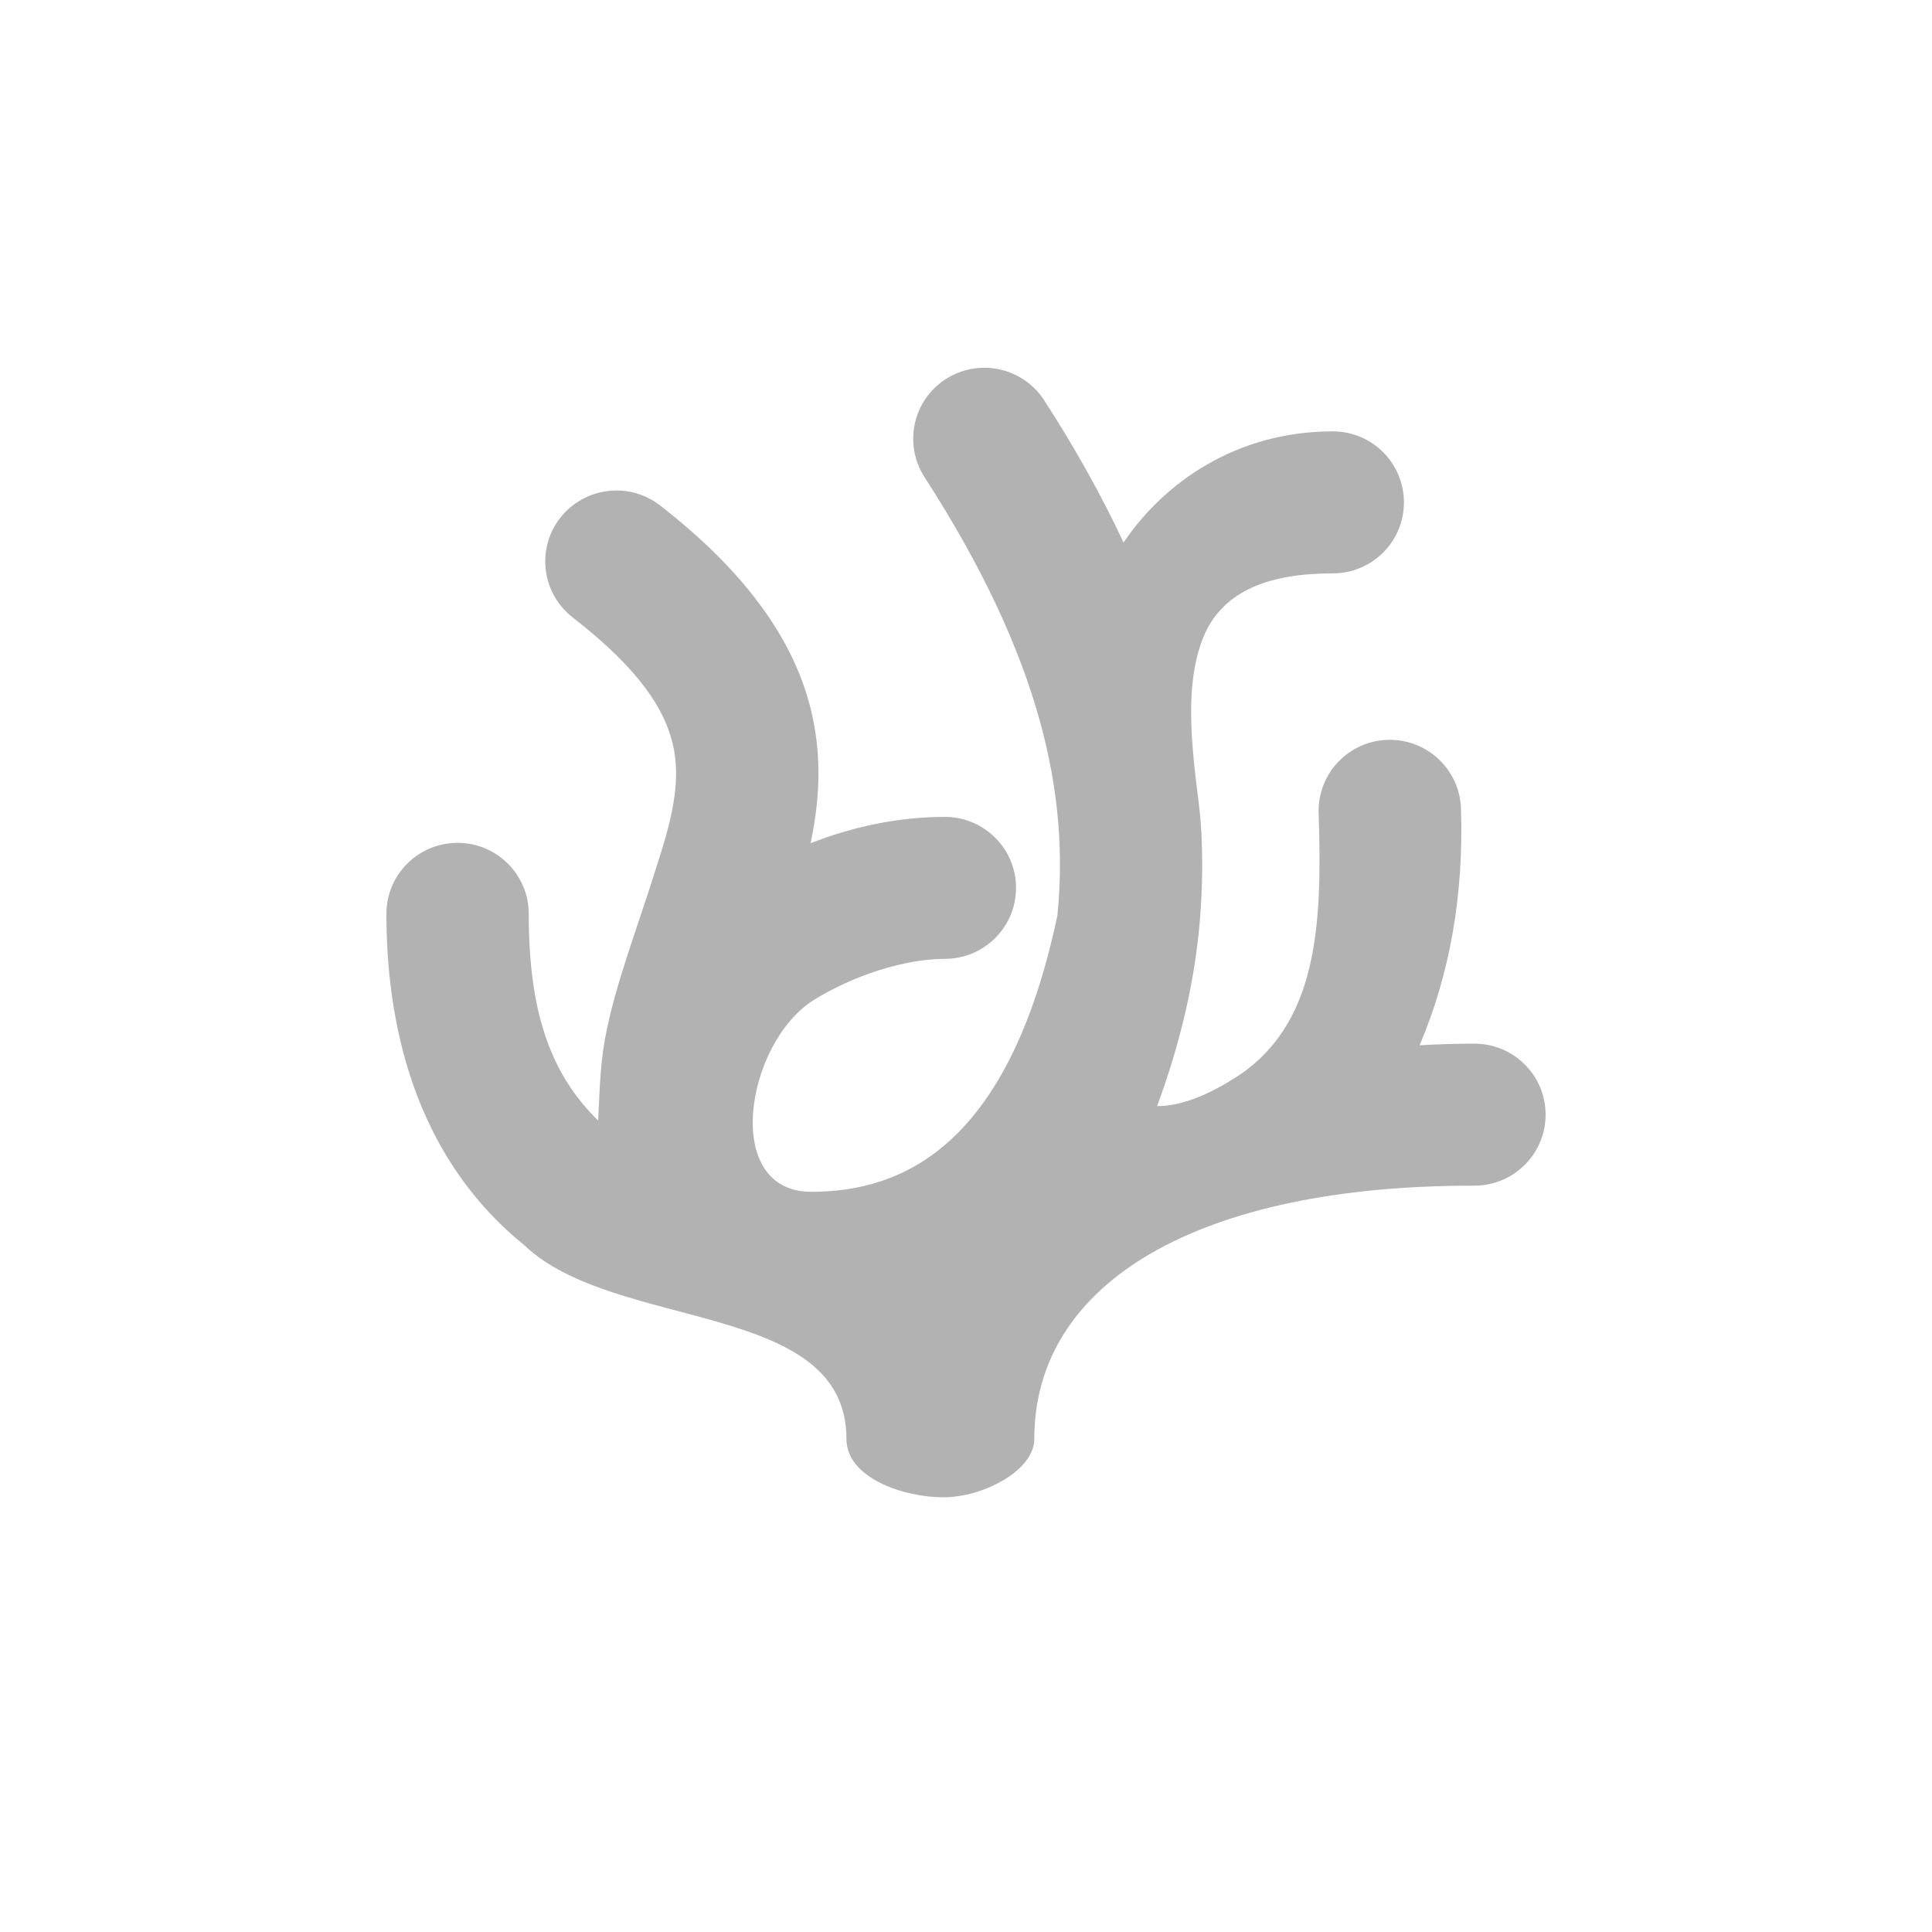
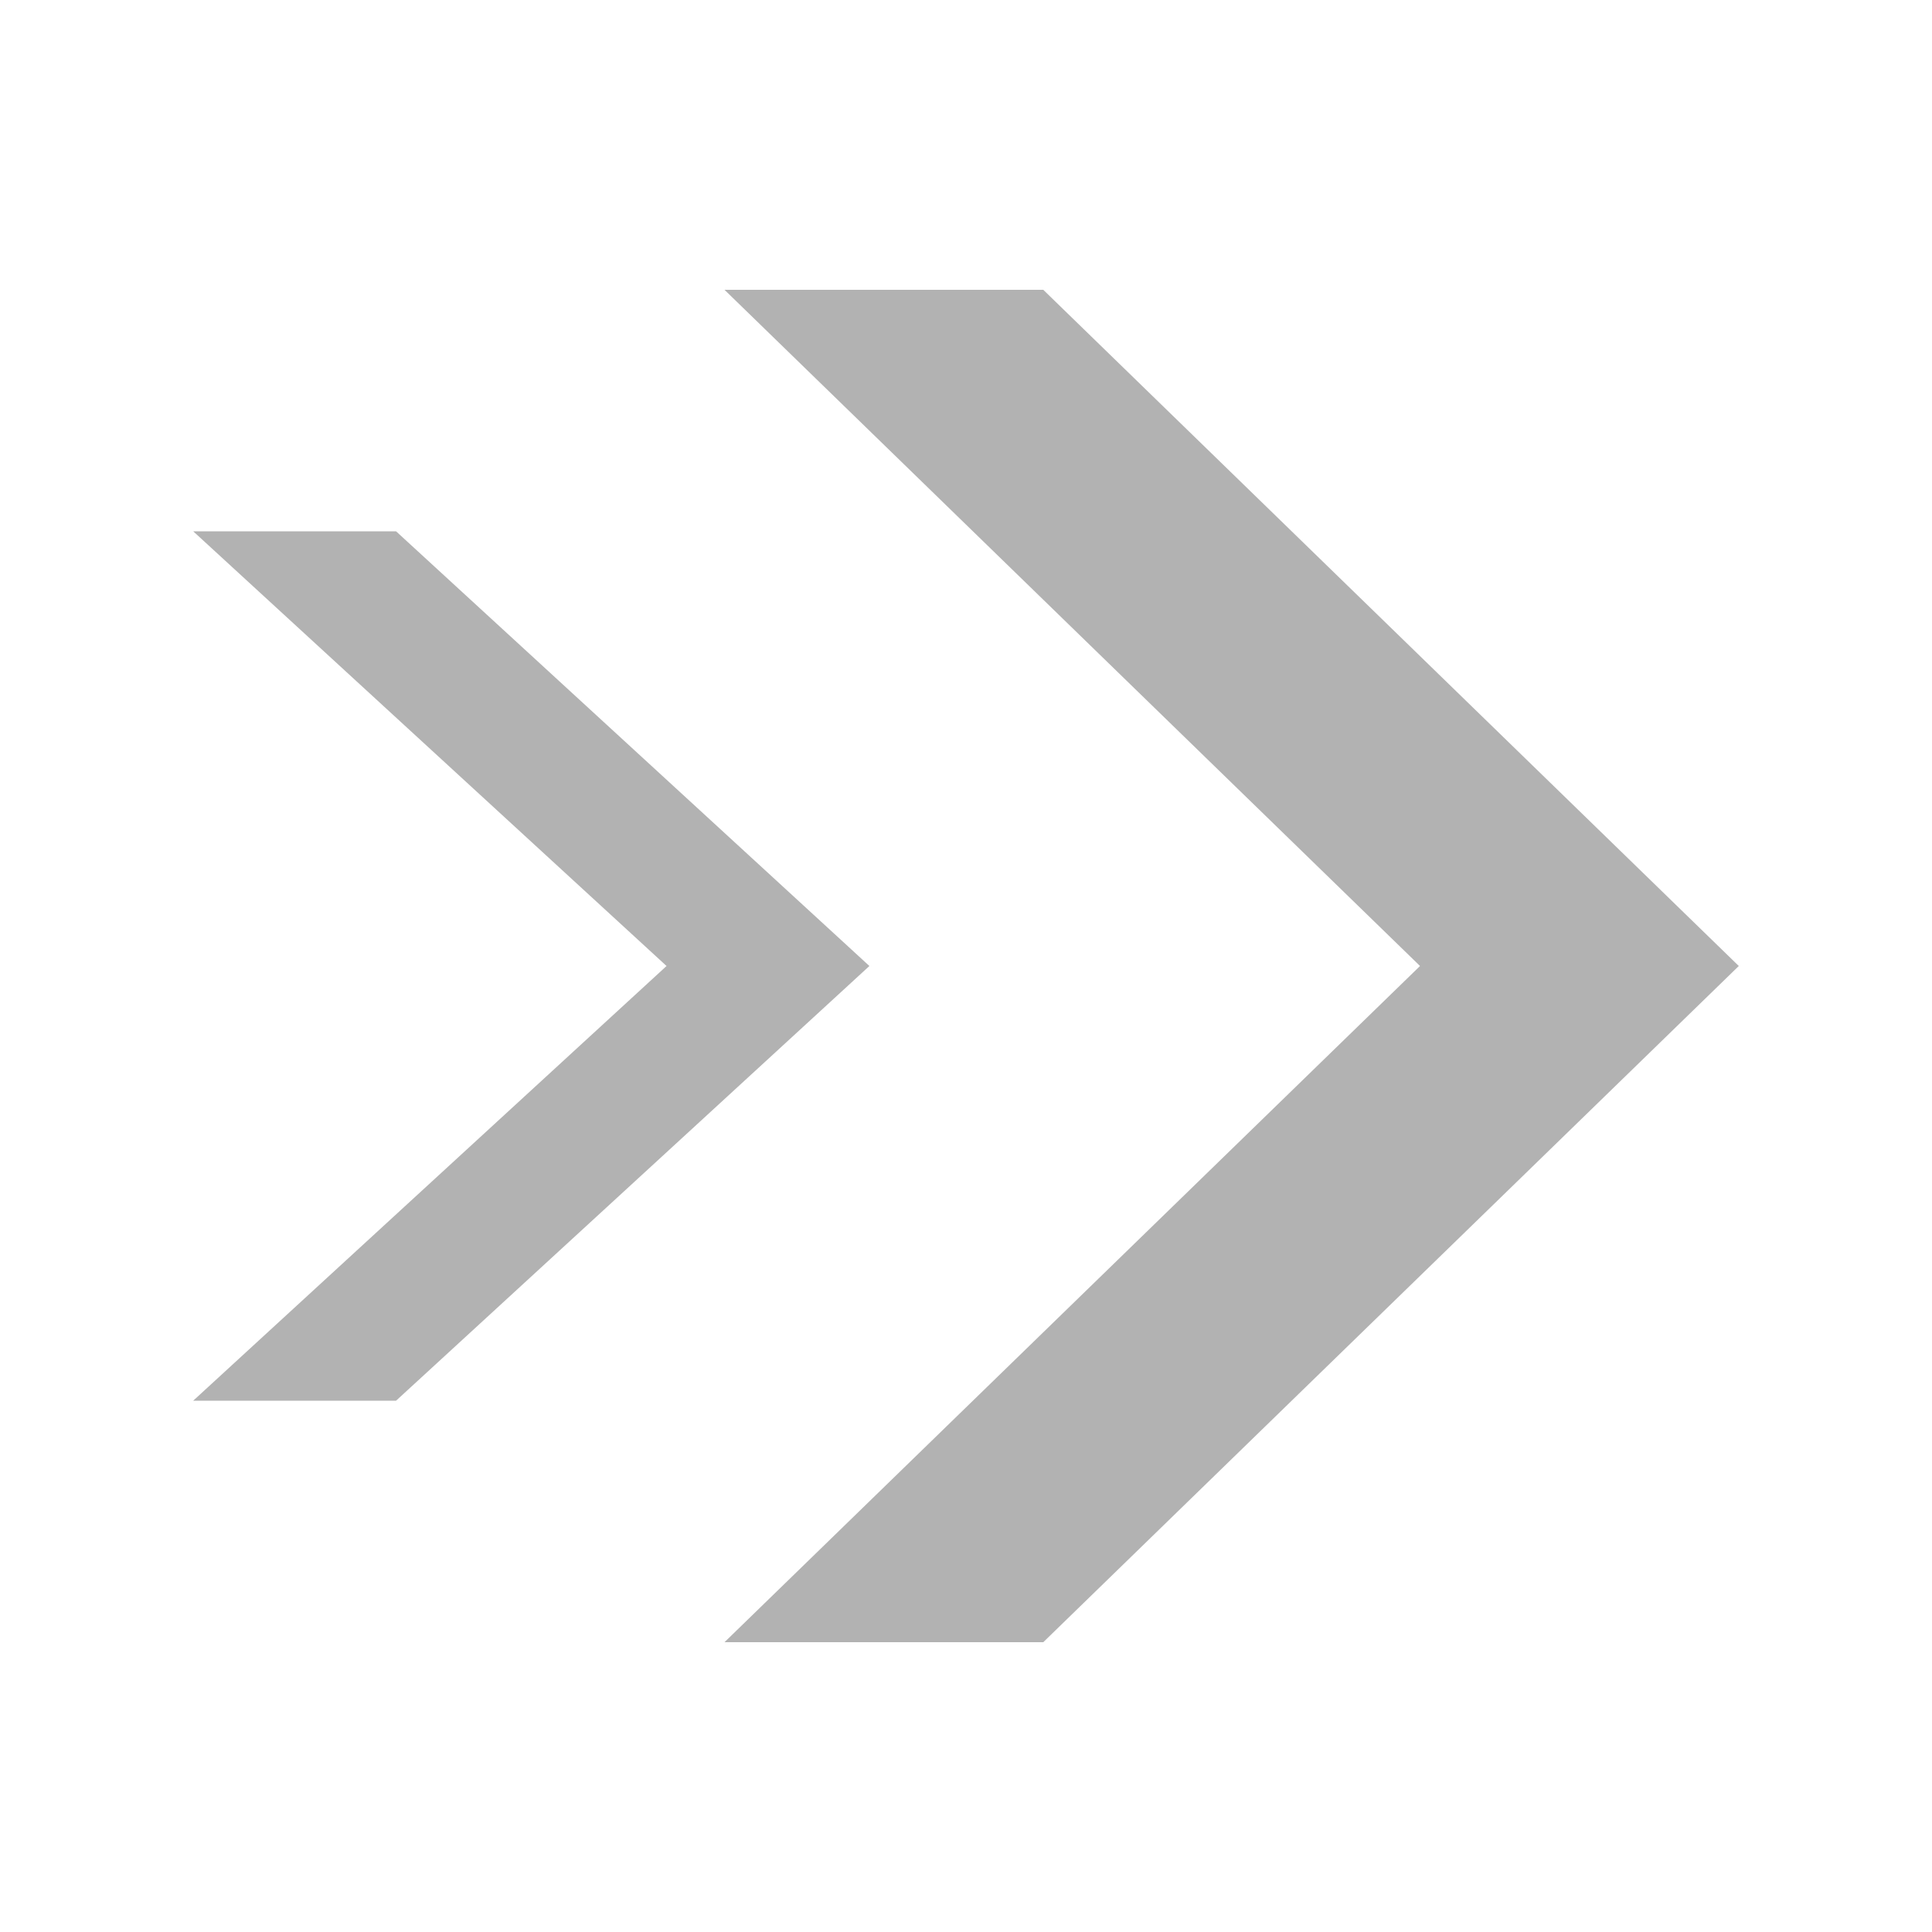
<svg xmlns="http://www.w3.org/2000/svg" version="1.1" x="0" y="0" width="40" height="40" viewBox="0, 0, 40, 40">
-   <g id="codium_grey_hc_light_letterpress">
-     <path d="M19.583,7.847 C18.898,8.287 18.701,9.197 19.142,9.88 C21.568,13.637 22.141,16.471 21.892,18.954 C20.888,23.71 18.705,24.675 16.798,24.675 C14.936,24.675 15.434,21.61 16.834,20.713 C17.67,20.191 18.74,19.852 19.562,19.852 C20.376,19.852 21.036,19.194 21.036,18.382 C21.036,17.571 20.376,16.913 19.562,16.913 C18.602,16.913 17.661,17.114 16.782,17.458 C16.962,16.611 17.028,15.695 16.796,14.722 C16.444,13.245 15.429,11.834 13.668,10.466 C13.36,10.226 12.969,10.118 12.581,10.166 C12.193,10.214 11.84,10.414 11.599,10.721 C11.1,11.362 11.215,12.286 11.858,12.784 C13.293,13.898 13.766,14.723 13.928,15.402 C14.09,16.081 13.96,16.81 13.635,17.81 C13.219,19.159 12.736,20.363 12.524,21.518 C12.42,22.086 12.411,22.705 12.384,23.199 C11.351,22.192 10.947,20.862 10.947,18.919 C10.946,18.108 10.286,17.45 9.473,17.45 C8.659,17.451 8,18.108 8,18.919 C8,21.573 8.776,24.098 10.856,25.782 C12.738,27.575 17.525,26.913 17.525,29.792 C17.525,30.604 18.715,31 19.529,31 C20.363,31 21.414,30.442 21.414,29.792 C21.414,26.525 24.857,24.539 30.524,24.548 C31.338,24.549 31.999,23.892 32,23.08 C32.001,22.268 31.343,21.609 30.529,21.608 C30.141,21.607 29.763,21.62 29.391,21.642 C30.025,20.152 30.306,18.512 30.248,16.739 C30.221,15.928 29.54,15.292 28.726,15.318 C27.912,15.345 27.274,16.025 27.301,16.837 C27.377,19.157 27.29,21.229 25.562,22.321 C25.07,22.631 24.499,22.901 23.957,22.901 C24.378,21.756 24.695,20.548 24.825,19.246 C24.908,18.416 24.917,17.428 24.823,16.662 C24.675,15.474 24.498,14.126 24.949,13.111 C25.354,12.237 26.262,11.871 27.594,11.871 C28.408,11.871 29.067,11.213 29.067,10.402 C29.067,9.59 28.408,8.931 27.594,8.931 C25.614,8.931 24.113,9.973 23.262,11.232 C22.817,10.282 22.275,9.302 21.62,8.289 C21.409,7.961 21.075,7.731 20.694,7.648 C20.504,7.607 20.309,7.603 20.119,7.637 C19.928,7.672 19.746,7.743 19.583,7.847 z" fill="#B2B2B2" id="path6008" />
+   <g id="rush_hc_light_letterpress">
+     <path d="M4,11 L8.2,11 L18,20 L8.2,29 L4,29 L13.8,20 z" fill="#B2B2B2" id="rush_chevron_trailing" />
+     <path d="M15,6 L21.6,6 L36,20 L21.6,34 L15,34 L29.4,20 z" fill="#B2B2B2" id="rush_chevron_leading" />
  </g>
</svg>
